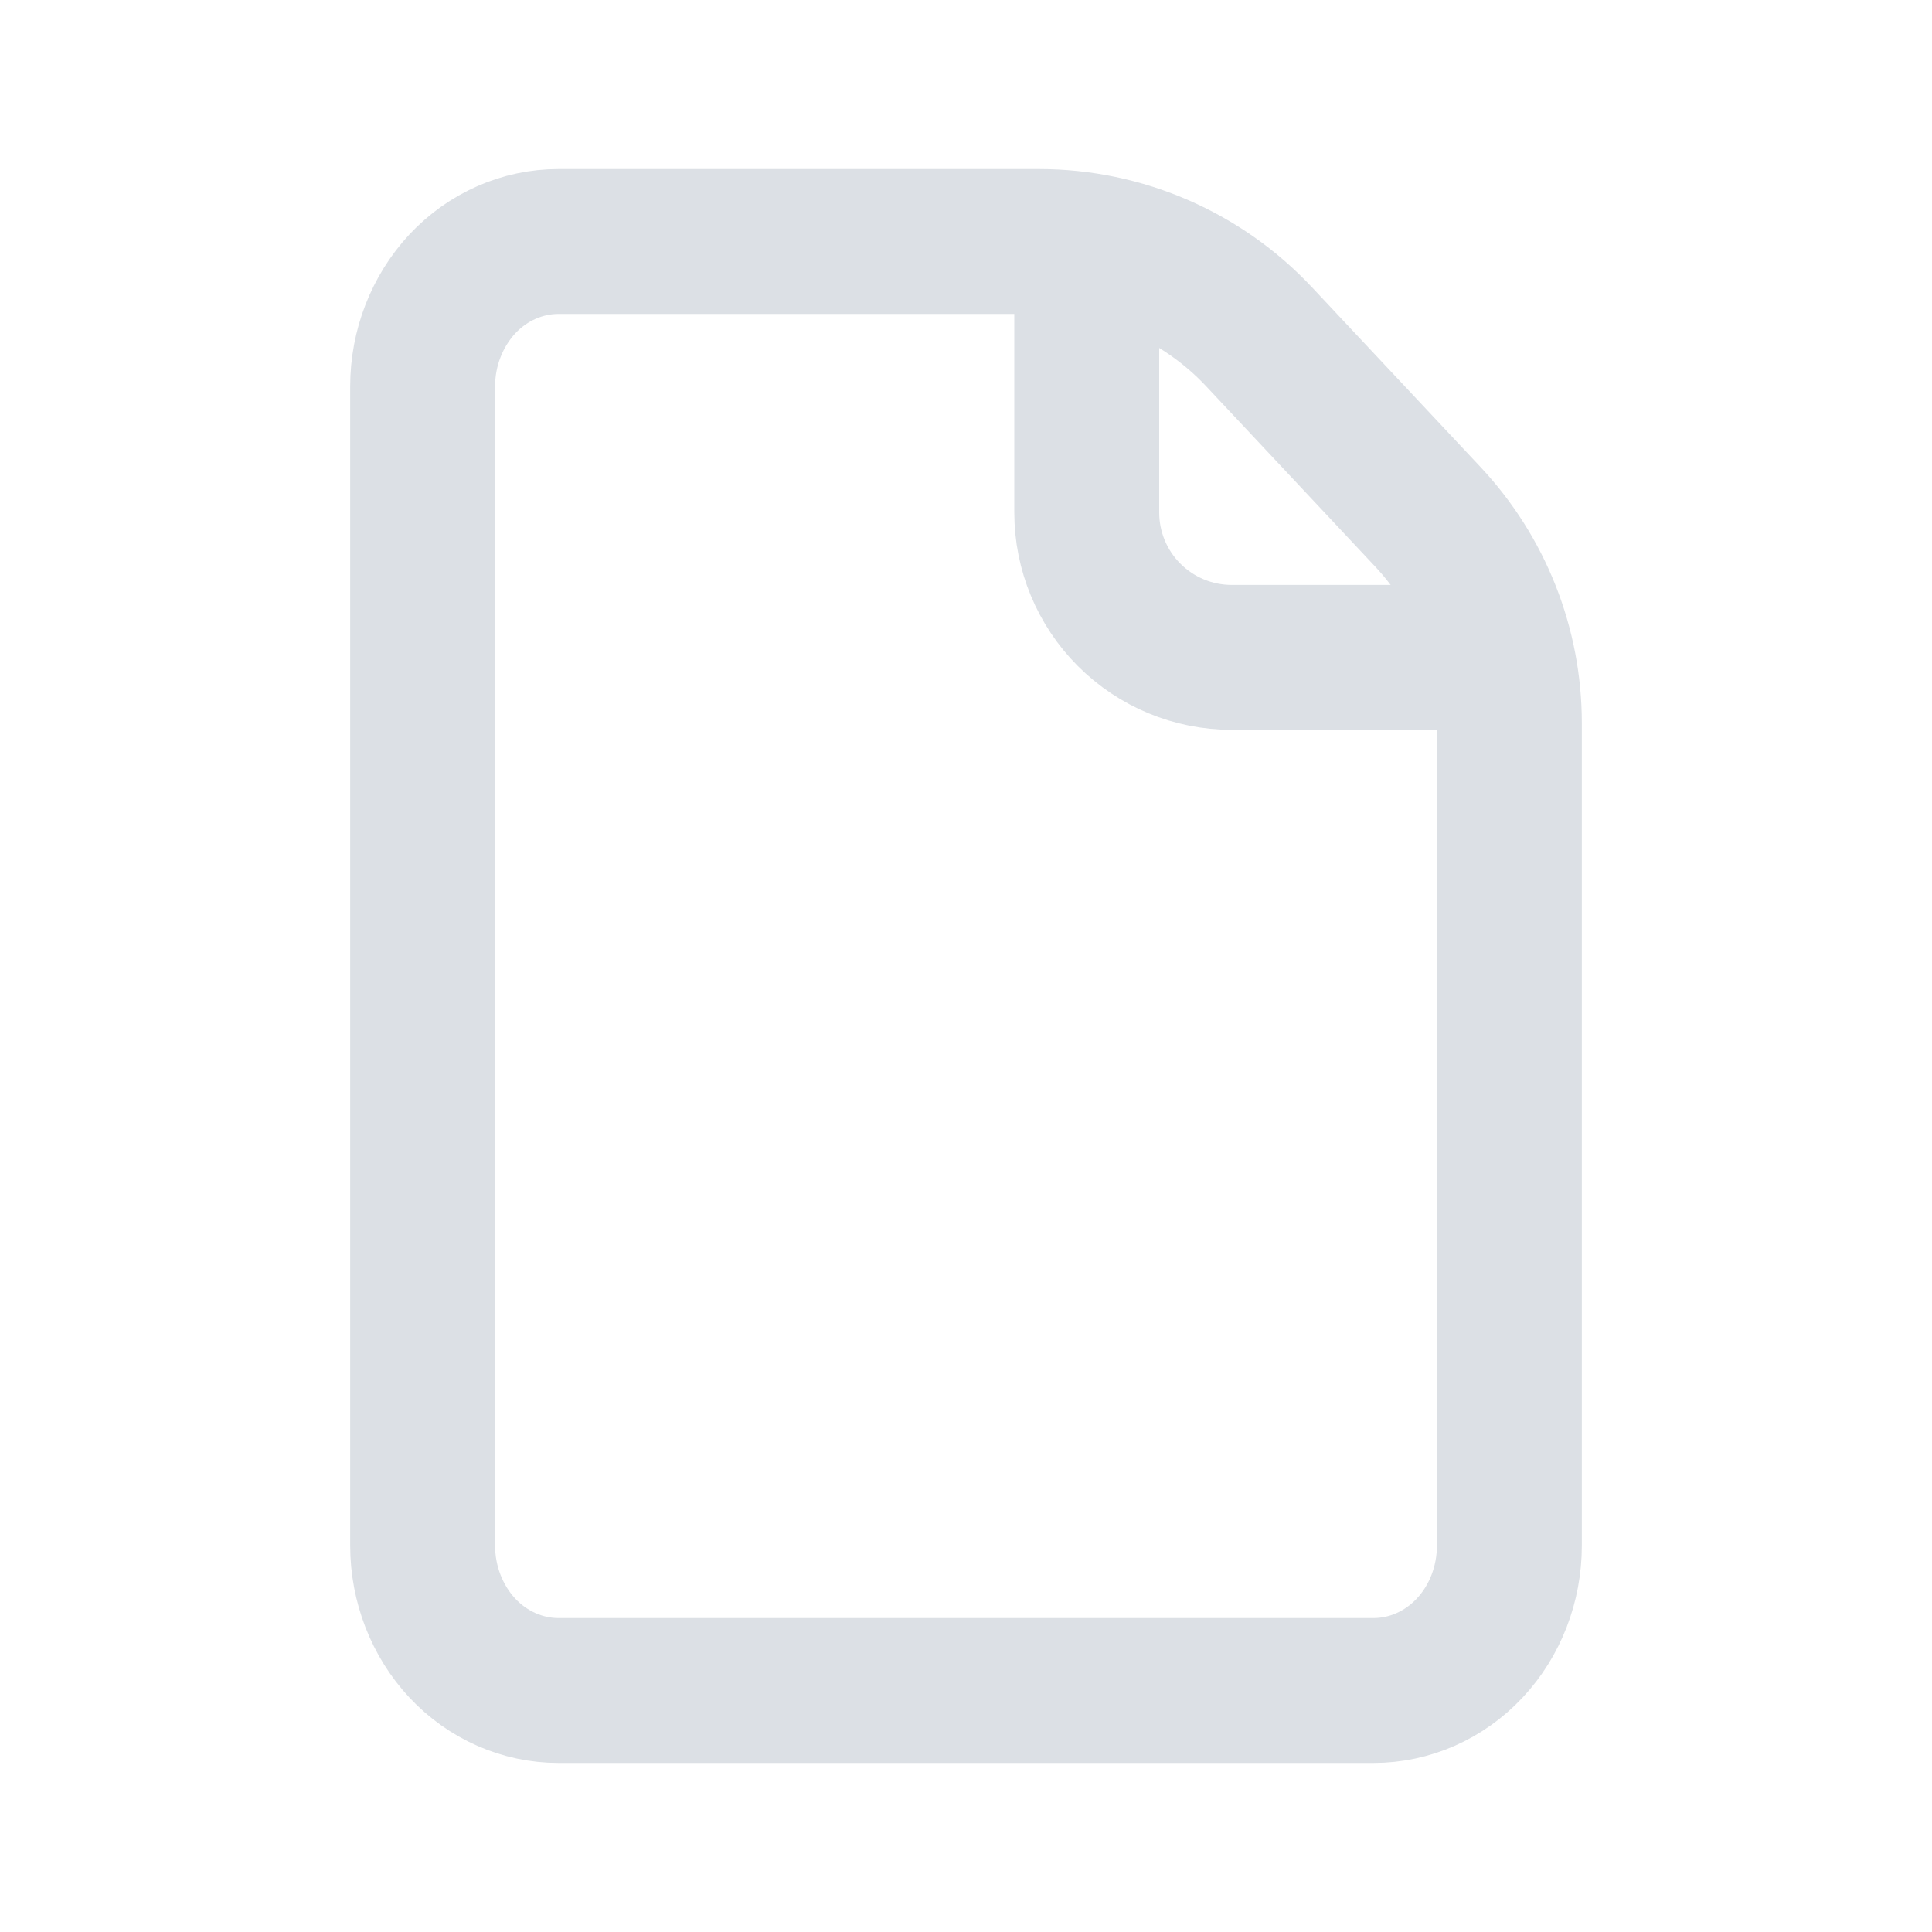
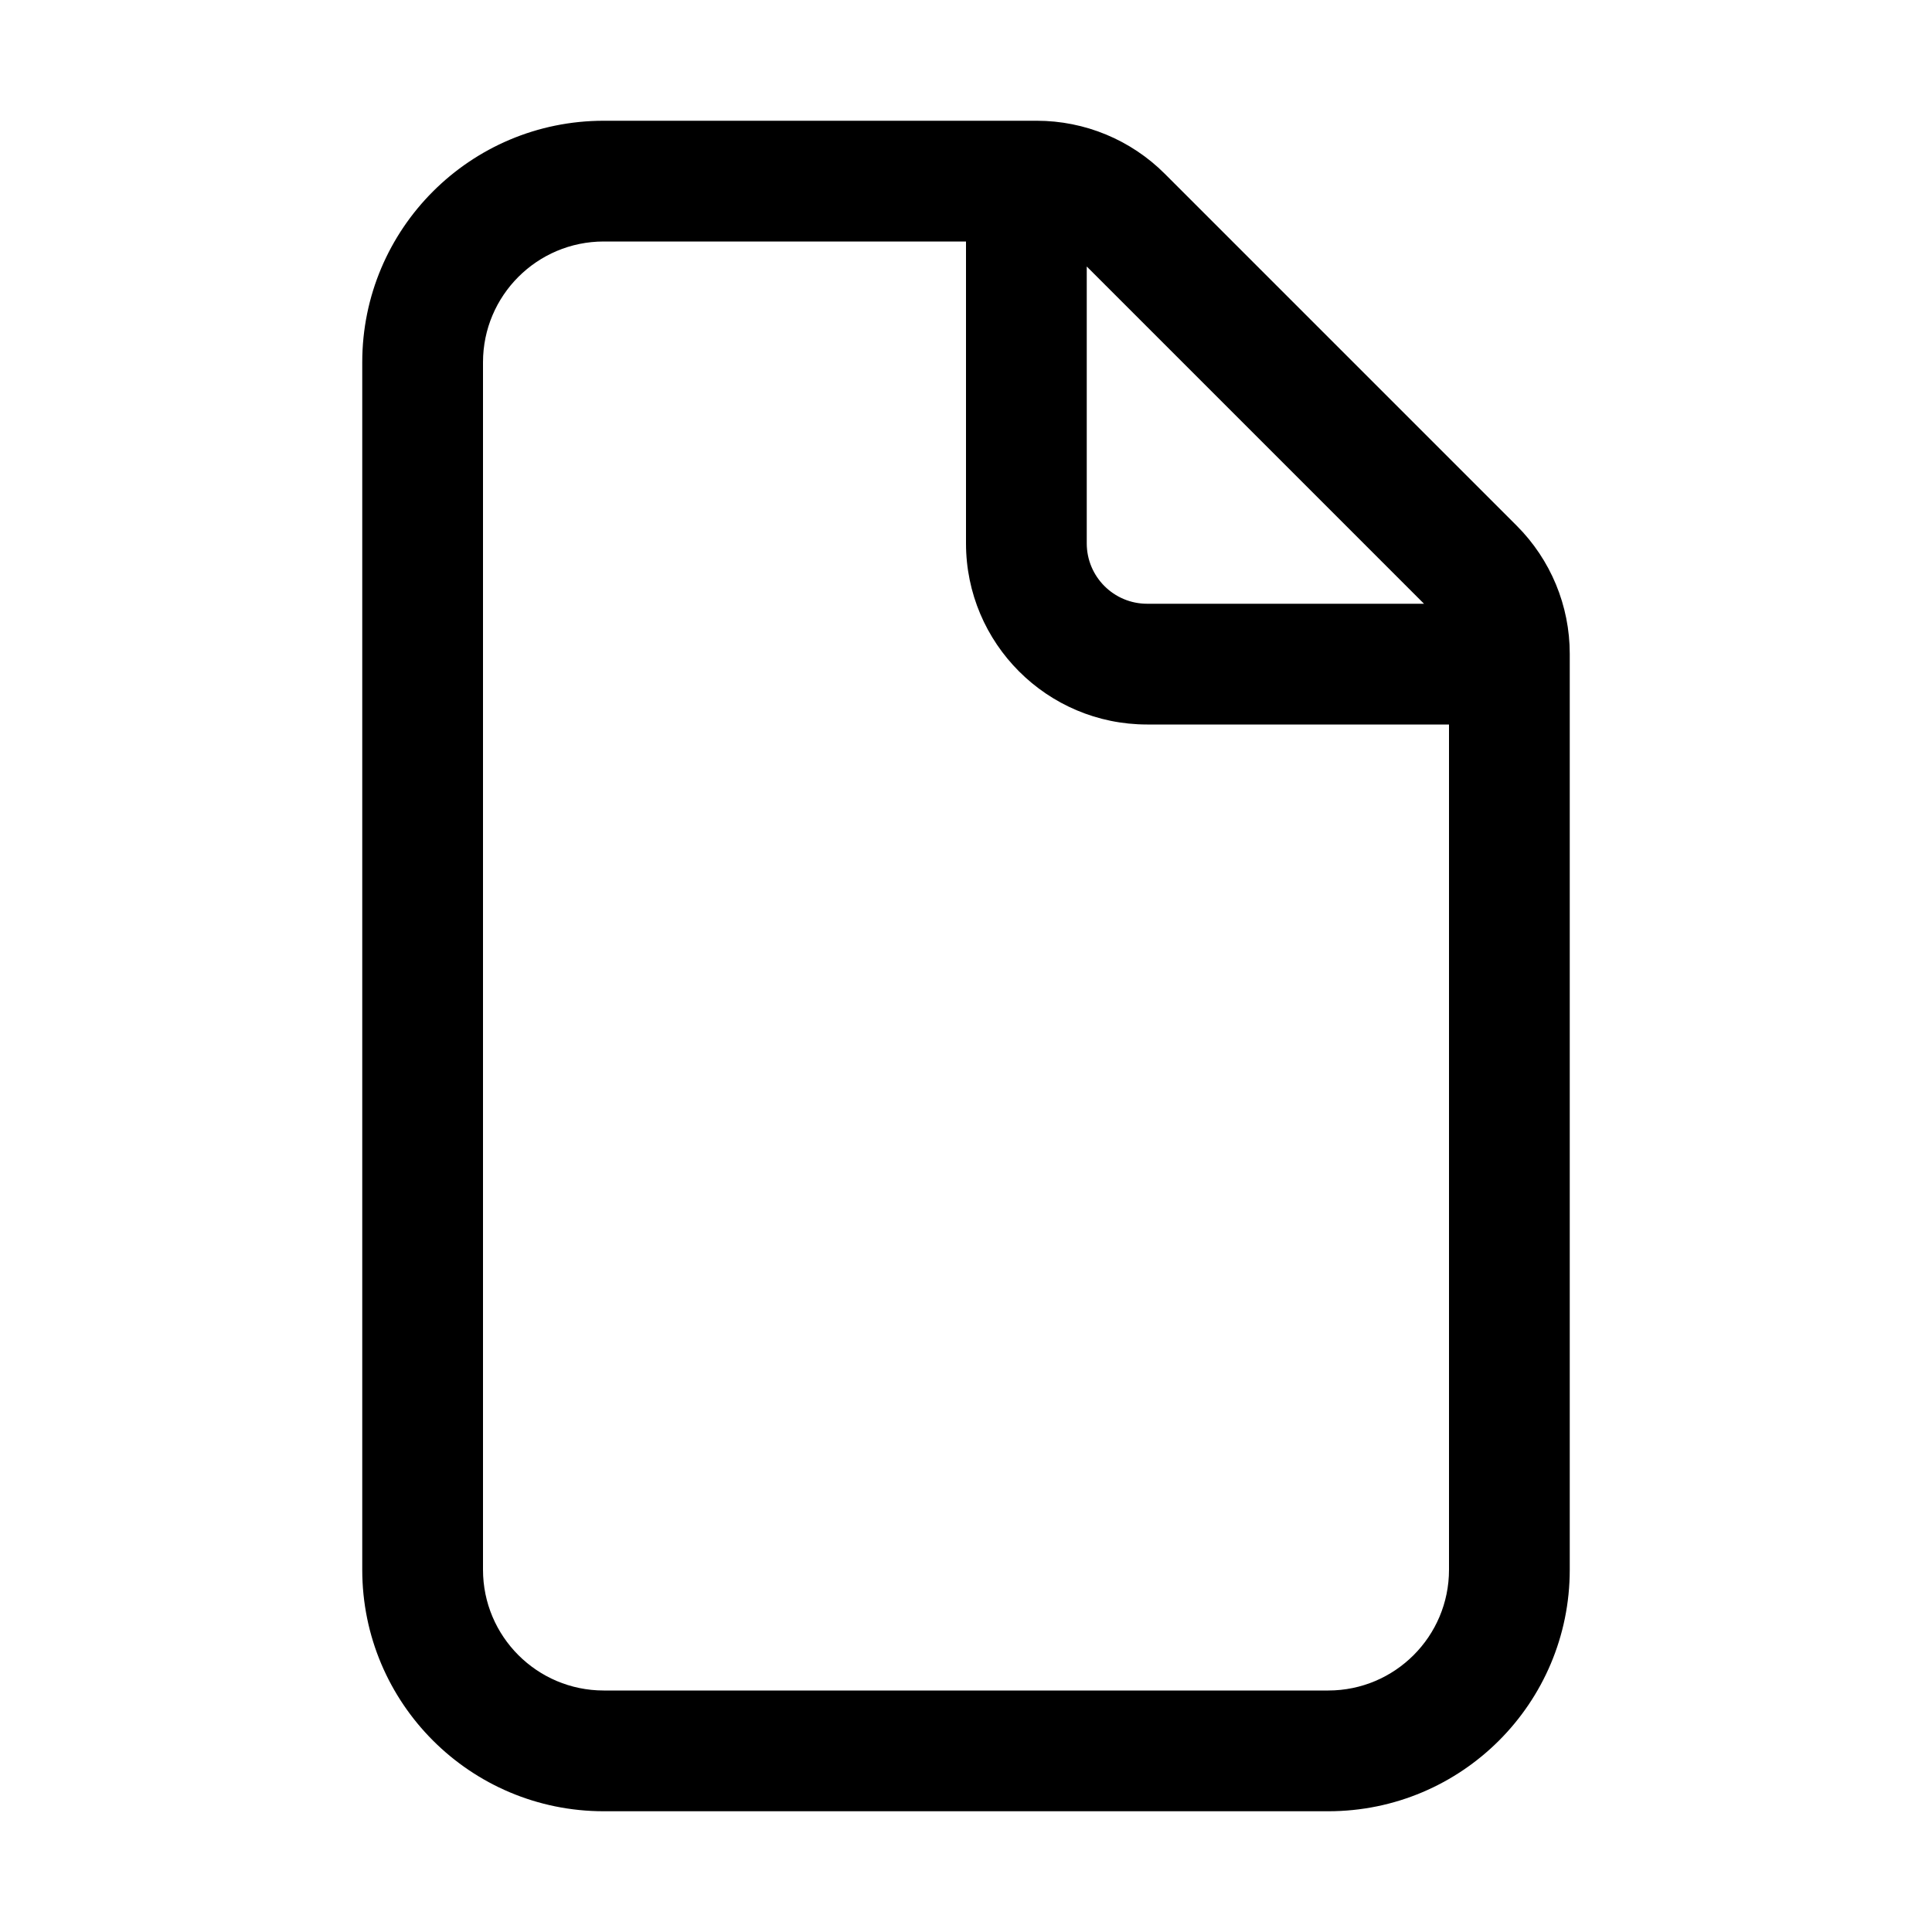
- <svg xmlns="http://www.w3.org/2000/svg" width="16" height="16" viewBox="0 0 16 16" fill="none">
-   <path d="M9 2V4.244C9 4.562 9.126 4.867 9.351 5.092C9.577 5.318 9.882 5.444 10.2 5.444H12.5" stroke="#DCE0E5" stroke-width="1.2" stroke-linejoin="round" />
-   <path d="M10.428 2.79C9.956 2.286 9.295 2 8.604 2H4.625C4.327 2 4.04 2.126 3.829 2.351C3.619 2.577 3.5 2.882 3.5 3.2V12.8C3.5 13.118 3.619 13.424 3.829 13.649C4.04 13.874 4.327 14 4.625 14H11.375C11.673 14 11.96 13.874 12.171 13.649C12.382 13.424 12.5 13.118 12.5 12.8V5.989C12.5 5.353 12.258 4.742 11.824 4.279L10.428 2.79Z" stroke="#DCE0E5" stroke-width="1.2" stroke-linecap="round" stroke-linejoin="round" />
+ <svg xmlns="http://www.w3.org/2000/svg" width="16" height="16" viewBox="0 0 16 16" fill="currentColor">
+   <path d="M5 1C3.895 1 3 1.895 3 3V13C3 14.105 3.895 15 5 15H11C12.105 15 13 14.105 13 13V5.414C13 5.016 12.842 4.635 12.561 4.354L9.646 1.439C9.365 1.158 8.984 1 8.586 1H5ZM4 3C4 2.448 4.448 2 5 2H8V4.5C8 5.328 8.672 6 9.5 6H12V13C12 13.552 11.552 14 11 14H5C4.448 14 4 13.552 4 13V3ZM11.793 5H9.5C9.224 5 9 4.776 9 4.5V2.207L11.793 5Z" />
</svg>
